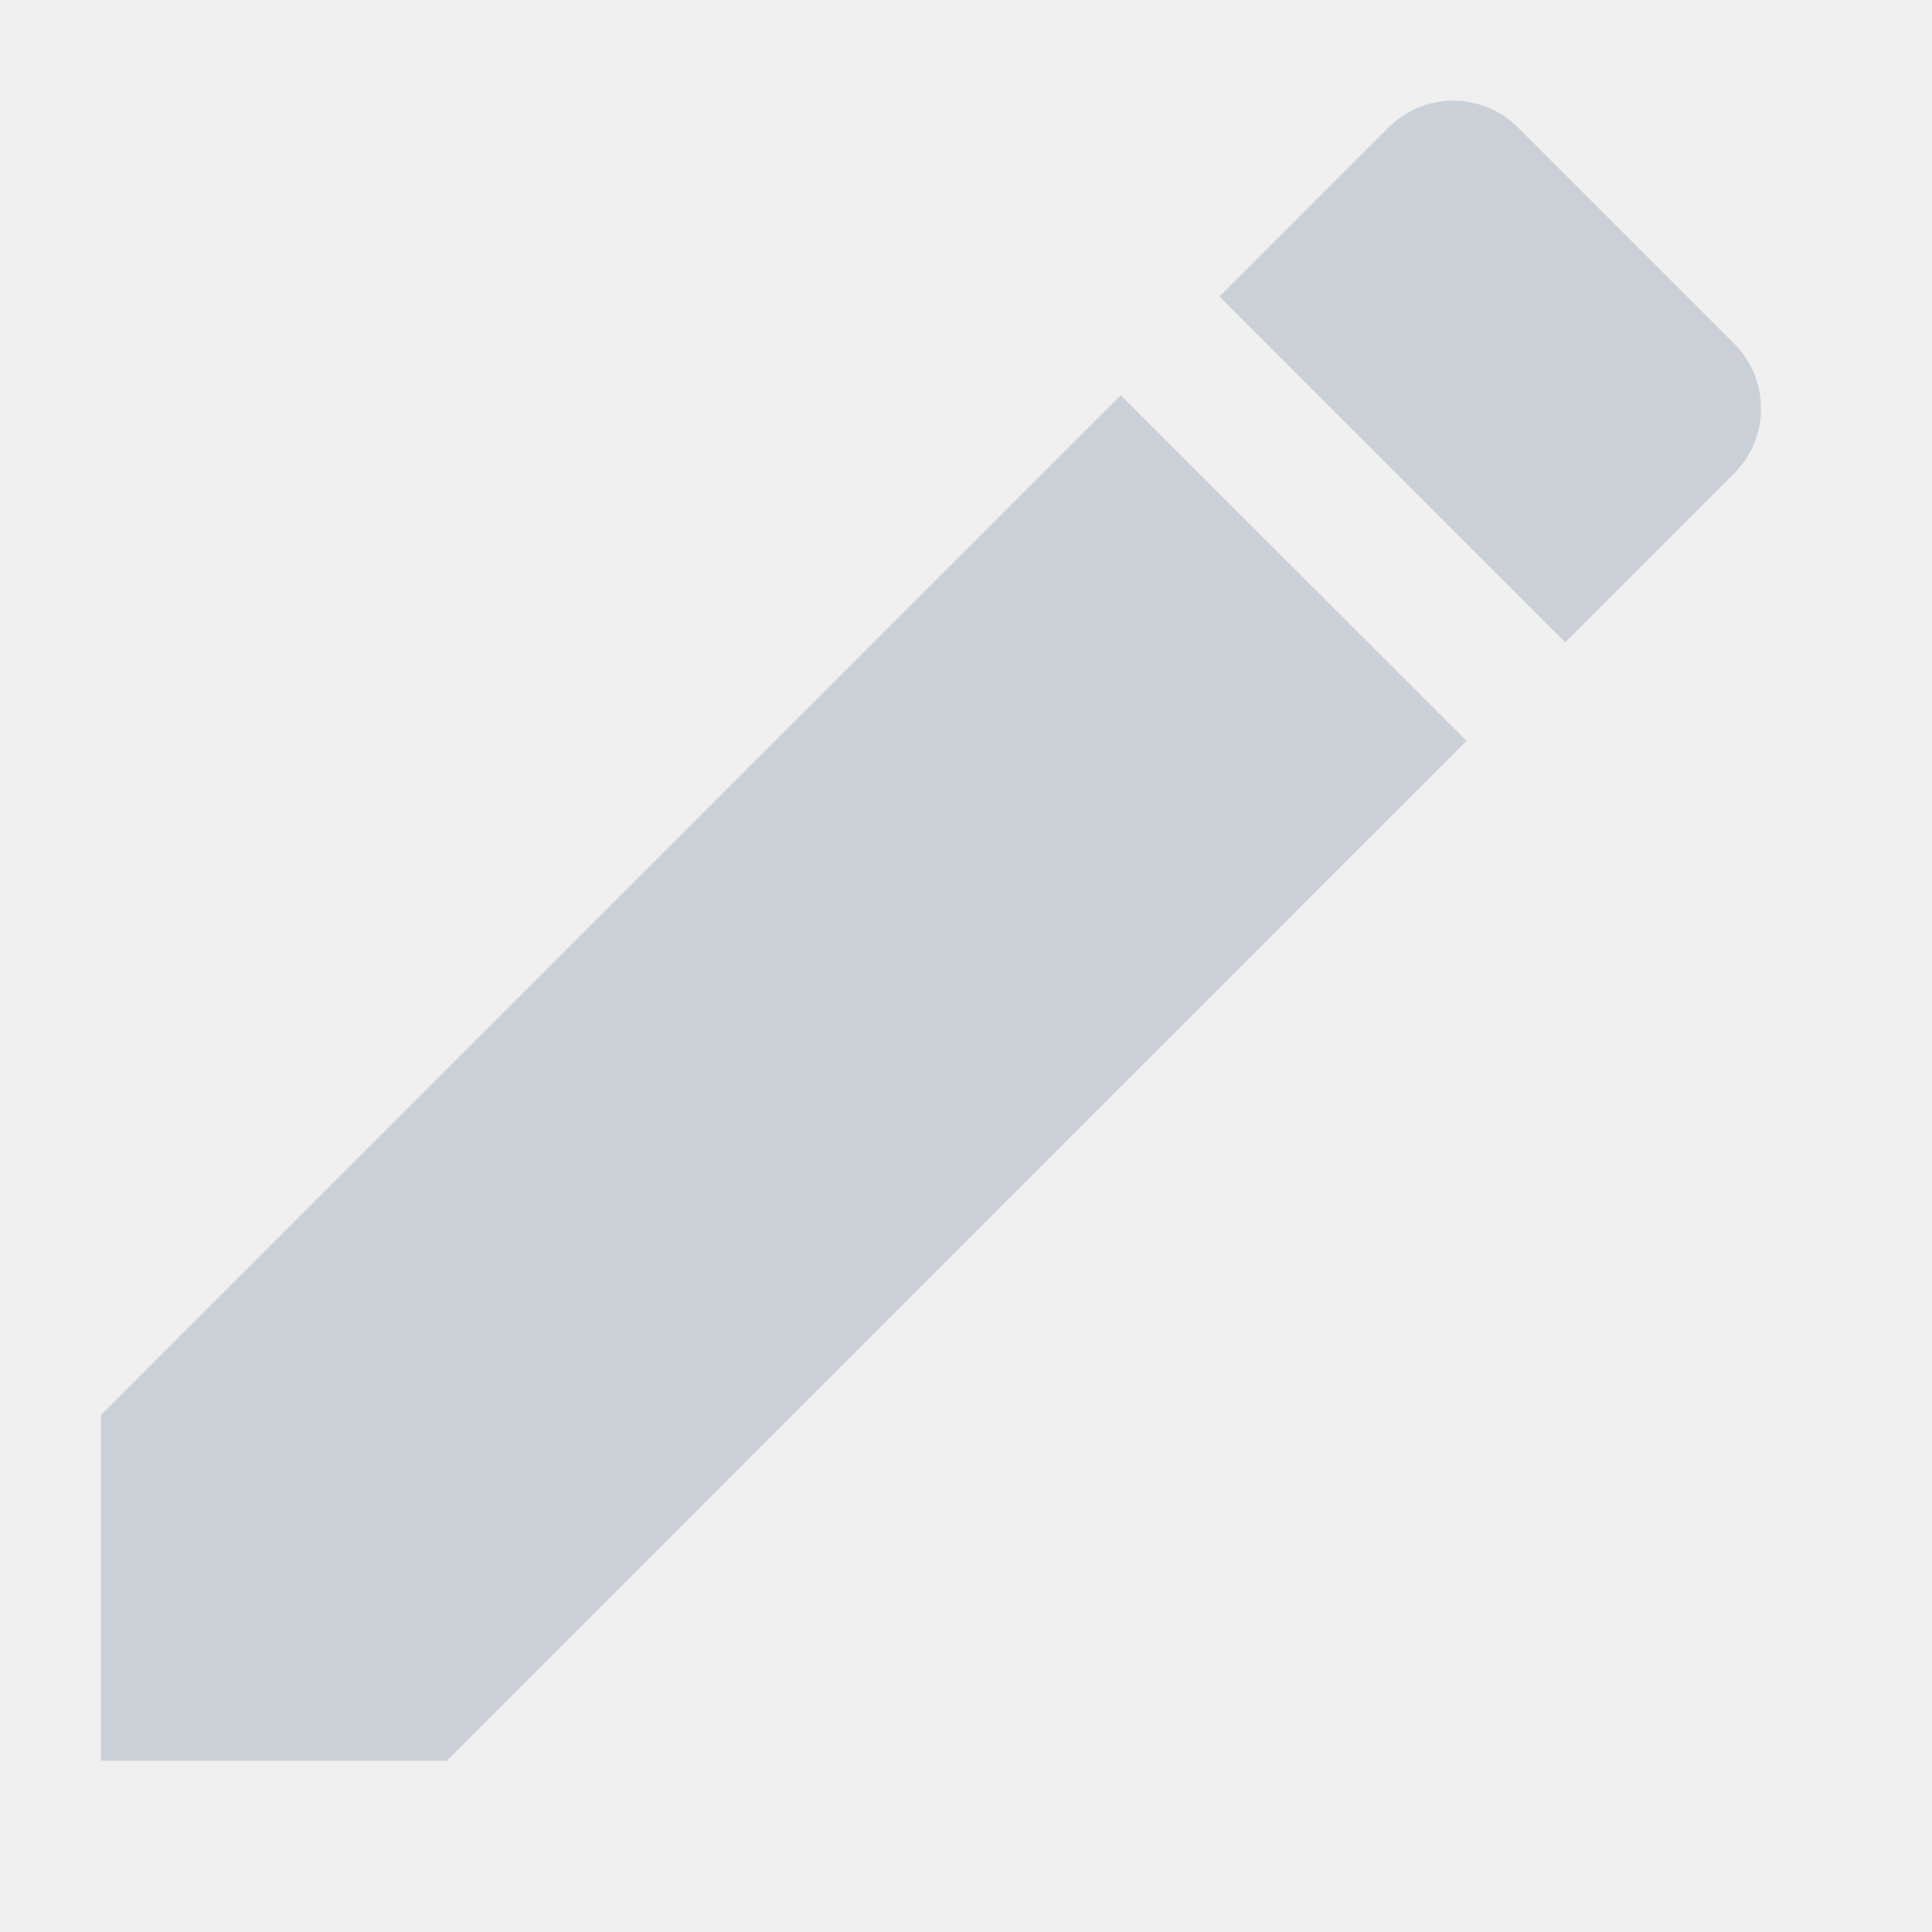
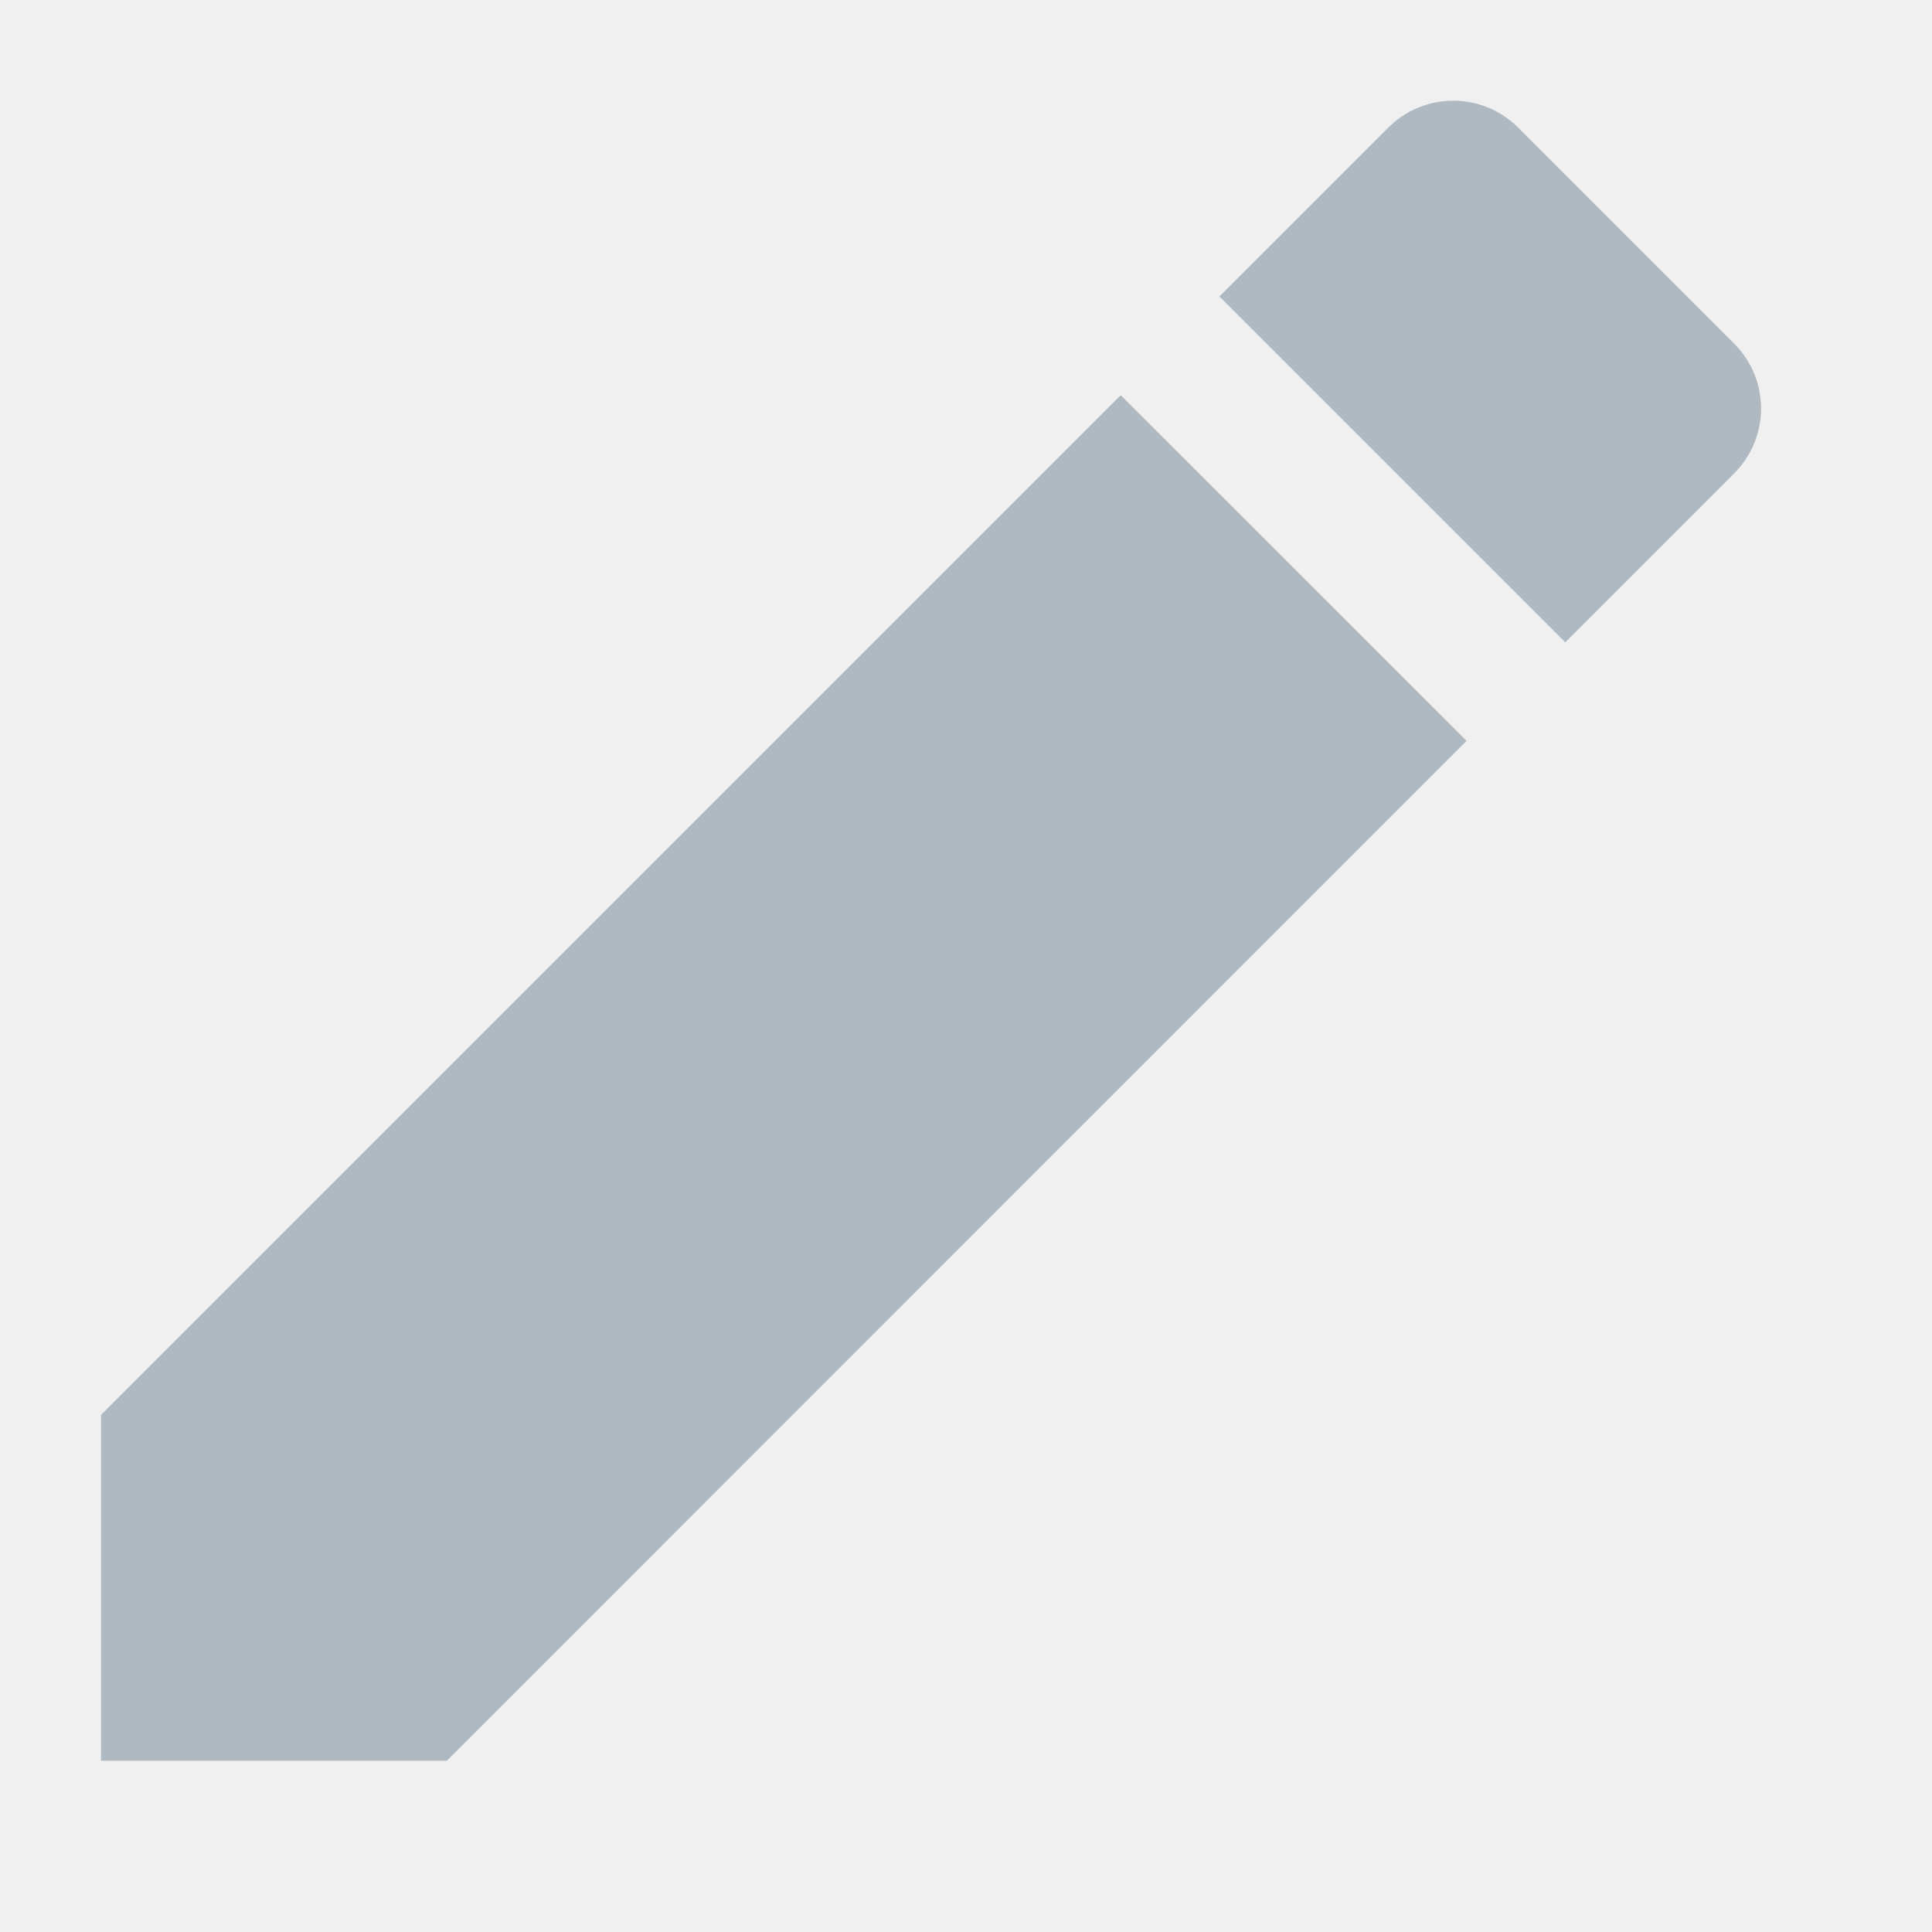
- <svg xmlns="http://www.w3.org/2000/svg" xmlns:xlink="http://www.w3.org/1999/xlink" width="11px" height="11px" viewBox="0 0 11 11" version="1.1">
+ <svg xmlns="http://www.w3.org/2000/svg" xmlns:xlink="http://www.w3.org/1999/xlink" width="11px" height="11px" viewBox="0 0 11 11" version="1.1" fill="#5a7184">
  <defs>
    <filter id="filter-1">
-       <feColorMatrix in="SourceGraphic" type="matrix" values="0 0 0 0 0.596 0 0 0 0 0.631 0 0 0 0 0.678 0 0 0 1 0" />
+       <feColorMatrix in="SourceGraphic" type="matrix" values="0 0 0 0 0.35 0 0 0 0 0.44 0 0 0 0 0.52 0 0 0 1 0" />
    </filter>
-     <path d="M0.575,8.056 L0.575,10.025 L2.544,10.025 L8.35,4.218 L6.381,2.25 L0.575,8.056 L0.575,8.056 Z M9.873,2.696 C10.078,2.491 10.078,2.16 9.873,1.956 L8.644,0.727 C8.44,0.522 8.109,0.522 7.904,0.727 L6.943,1.688 L8.912,3.657 L9.873,2.696 L9.873,2.696 Z" id="path-2" />
-     <rect id="path-4" x="0" y="0" width="26.25" height="26.25" />
+     <path d="M0.575,8.056 L0.575,10.025 L2.544,10.025 L8.35,4.218 L6.381,2.25 L0.575,8.056 L0.575,8.056 Z M9.873,2.696 C10.078,2.491 10.078,2.16 9.873,1.956 L8.644,0.727 C8.44,0.522 8.109,0.522 7.904,0.727 L6.943,1.688 L8.912,3.657 L9.873,2.696 L9.873,2.696 Z" id="path-2" fill="#5a7184" />
+     <rect fill="#5a7184" id="path-4" x="0" y="0" width="26.25" height="26.25" />
  </defs>
-   <g id="FOMO-v2" stroke="none" stroke-width="1" fill="none" fill-rule="evenodd">
+   <g id="FOMO-v2" stroke="none" stroke-width="1" fill="#5a7184" fill-rule="evenodd">
    <g id="_VIDEO/-FIRST-SCREEN-/-LIBRARY-REMPLIS" transform="translate(-319, -400)">
-       <g id="ic_apps-copy" transform="translate(316.5, 399)" filter="url(#filter-1)">
+       <g id="ic_apps-copy" transform="translate(316.5, 399)">
        <g transform="translate(2.5, 1)">
-           <mask id="mask-3" fill="white">
+           <mask id="mask-3" fill="#5a7184">
            <use xlink:href="#path-2" />
          </mask>
          <g id="Mask" />
          <g id="🎨-Color" mask="url(#mask-3)">
            <g transform="translate(-7.825, -7.825)">
-               <mask id="mask-5" fill="white">
+               <mask id="mask-5" fill="#5a7184">
                <use xlink:href="#path-4" />
              </mask>
-               <use id="Black" stroke="none" fill="#000000" fill-rule="evenodd" xlink:href="#path-4" />
+               <use id="Black" stroke="none" fill="#5a7184" fill-rule="evenodd" xlink:href="#path-4" />
            </g>
          </g>
        </g>
      </g>
    </g>
  </g>
</svg>
